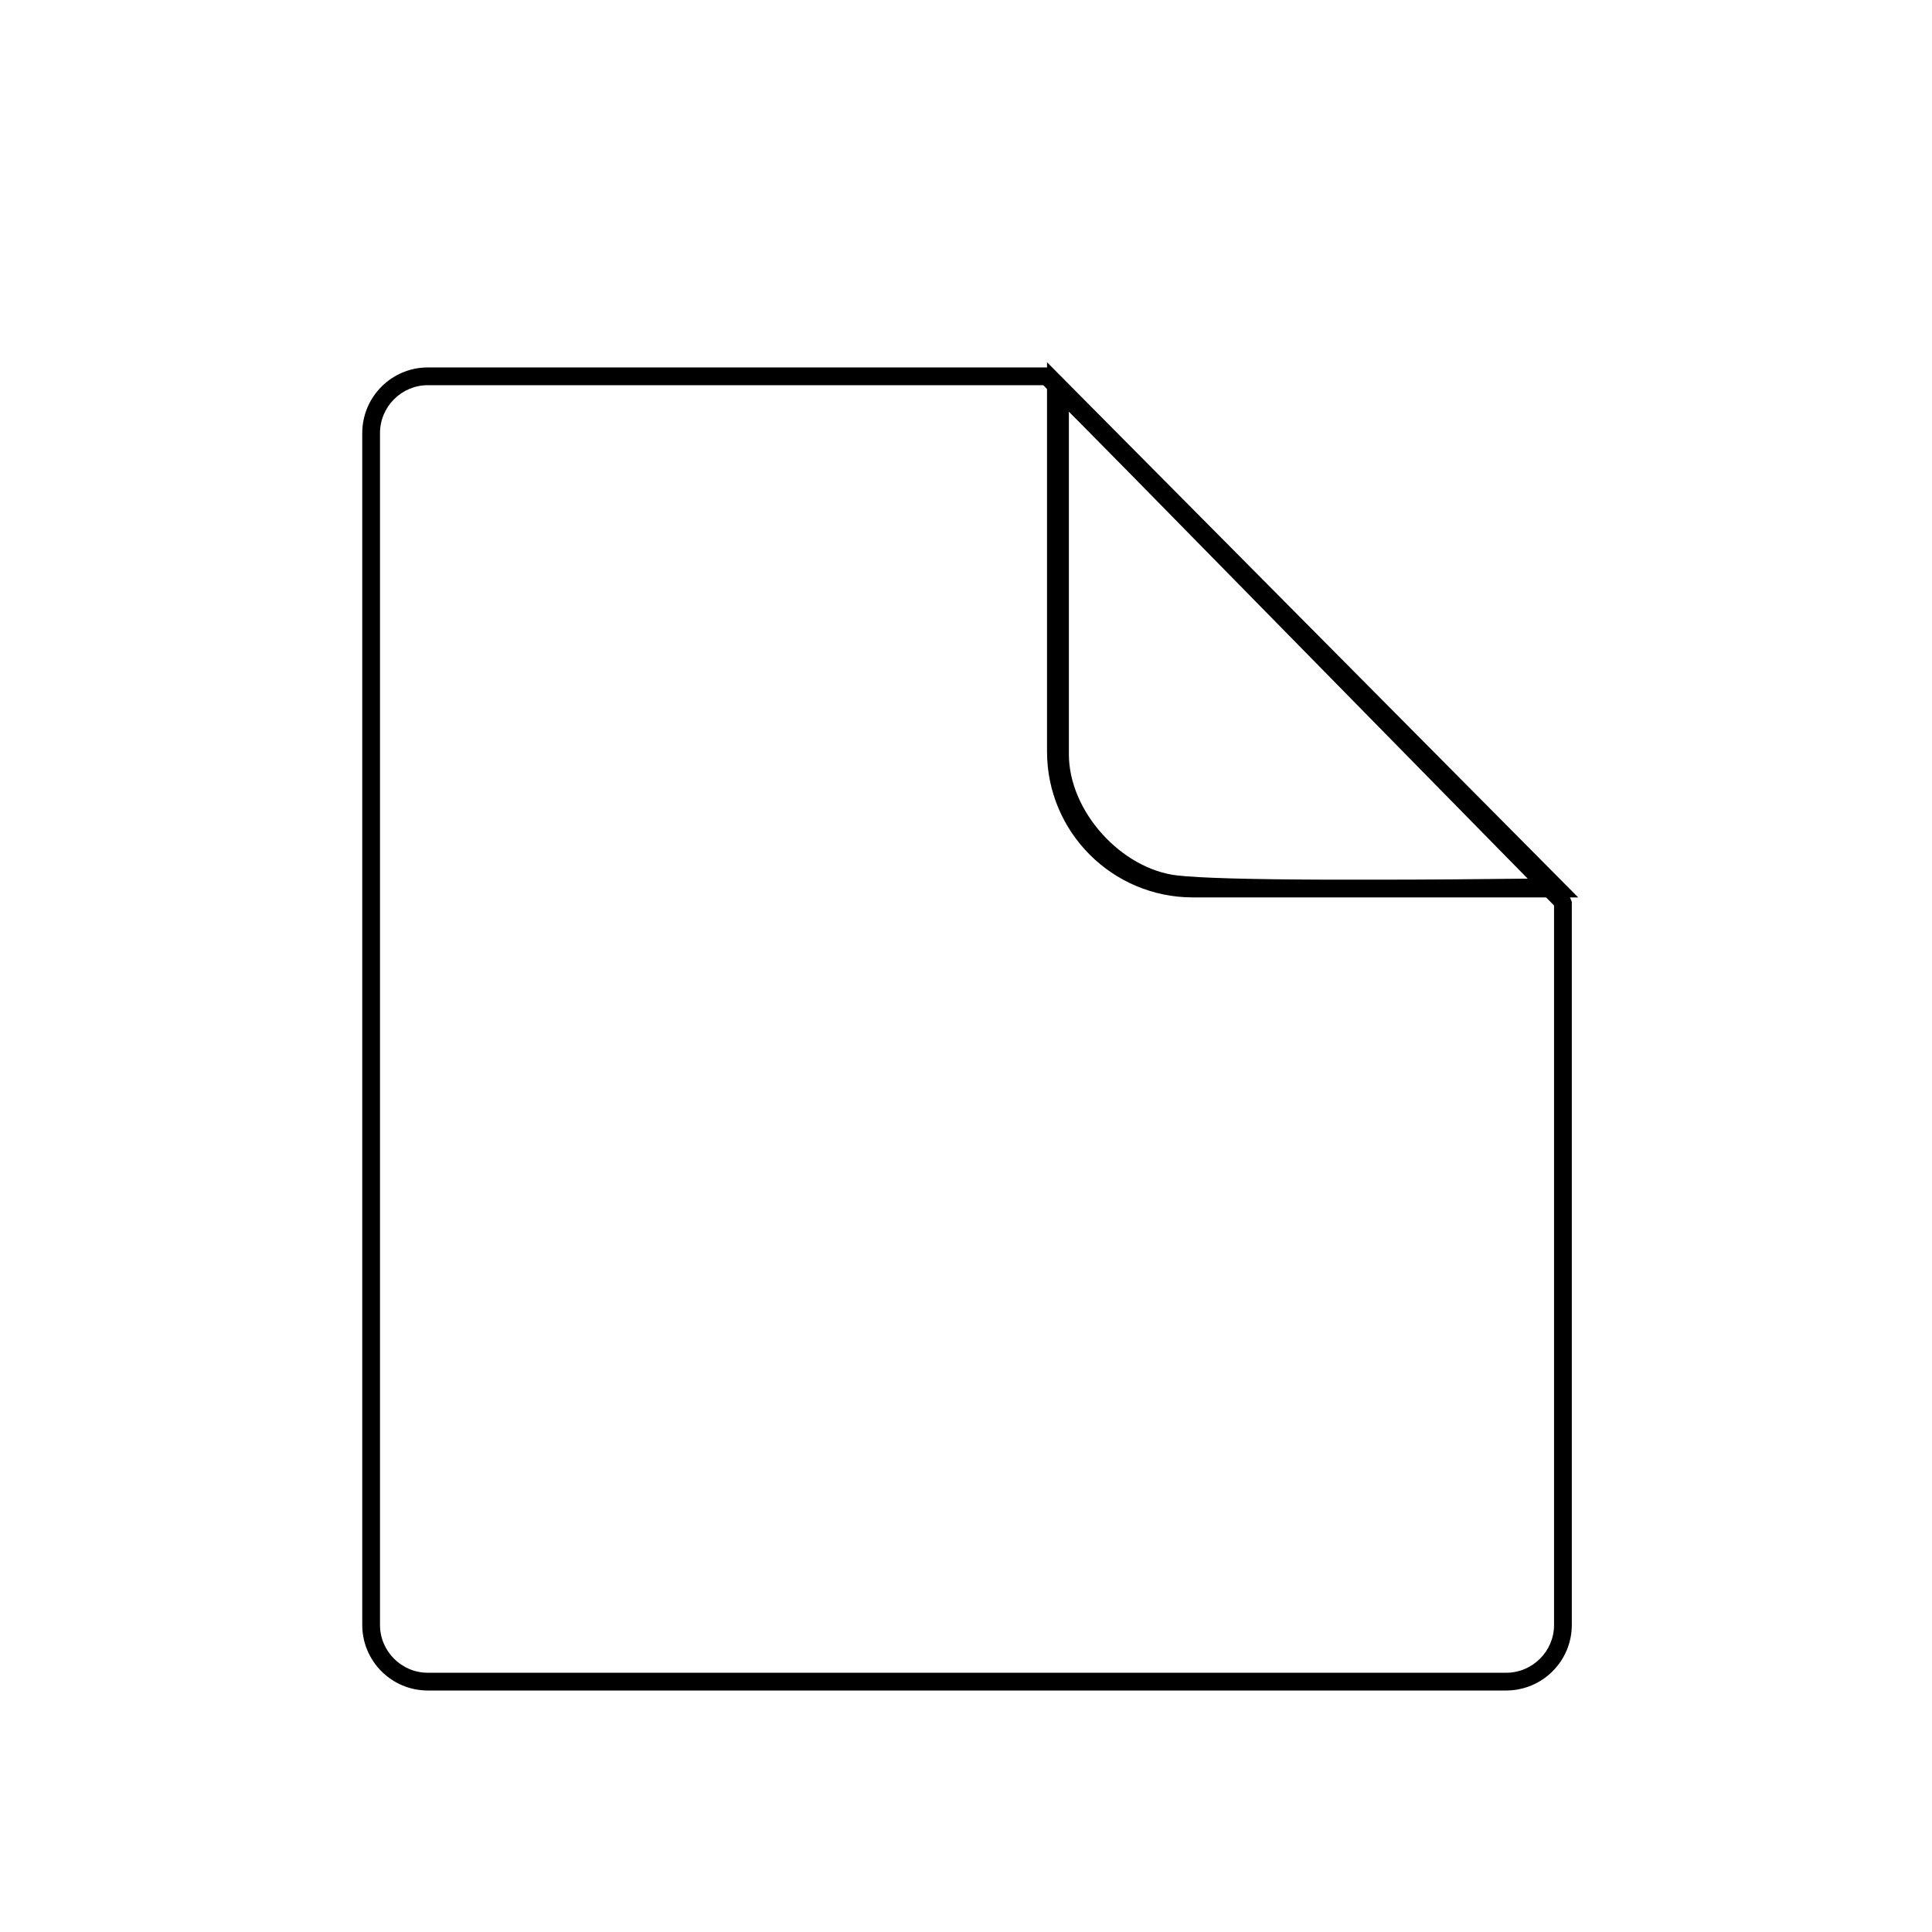
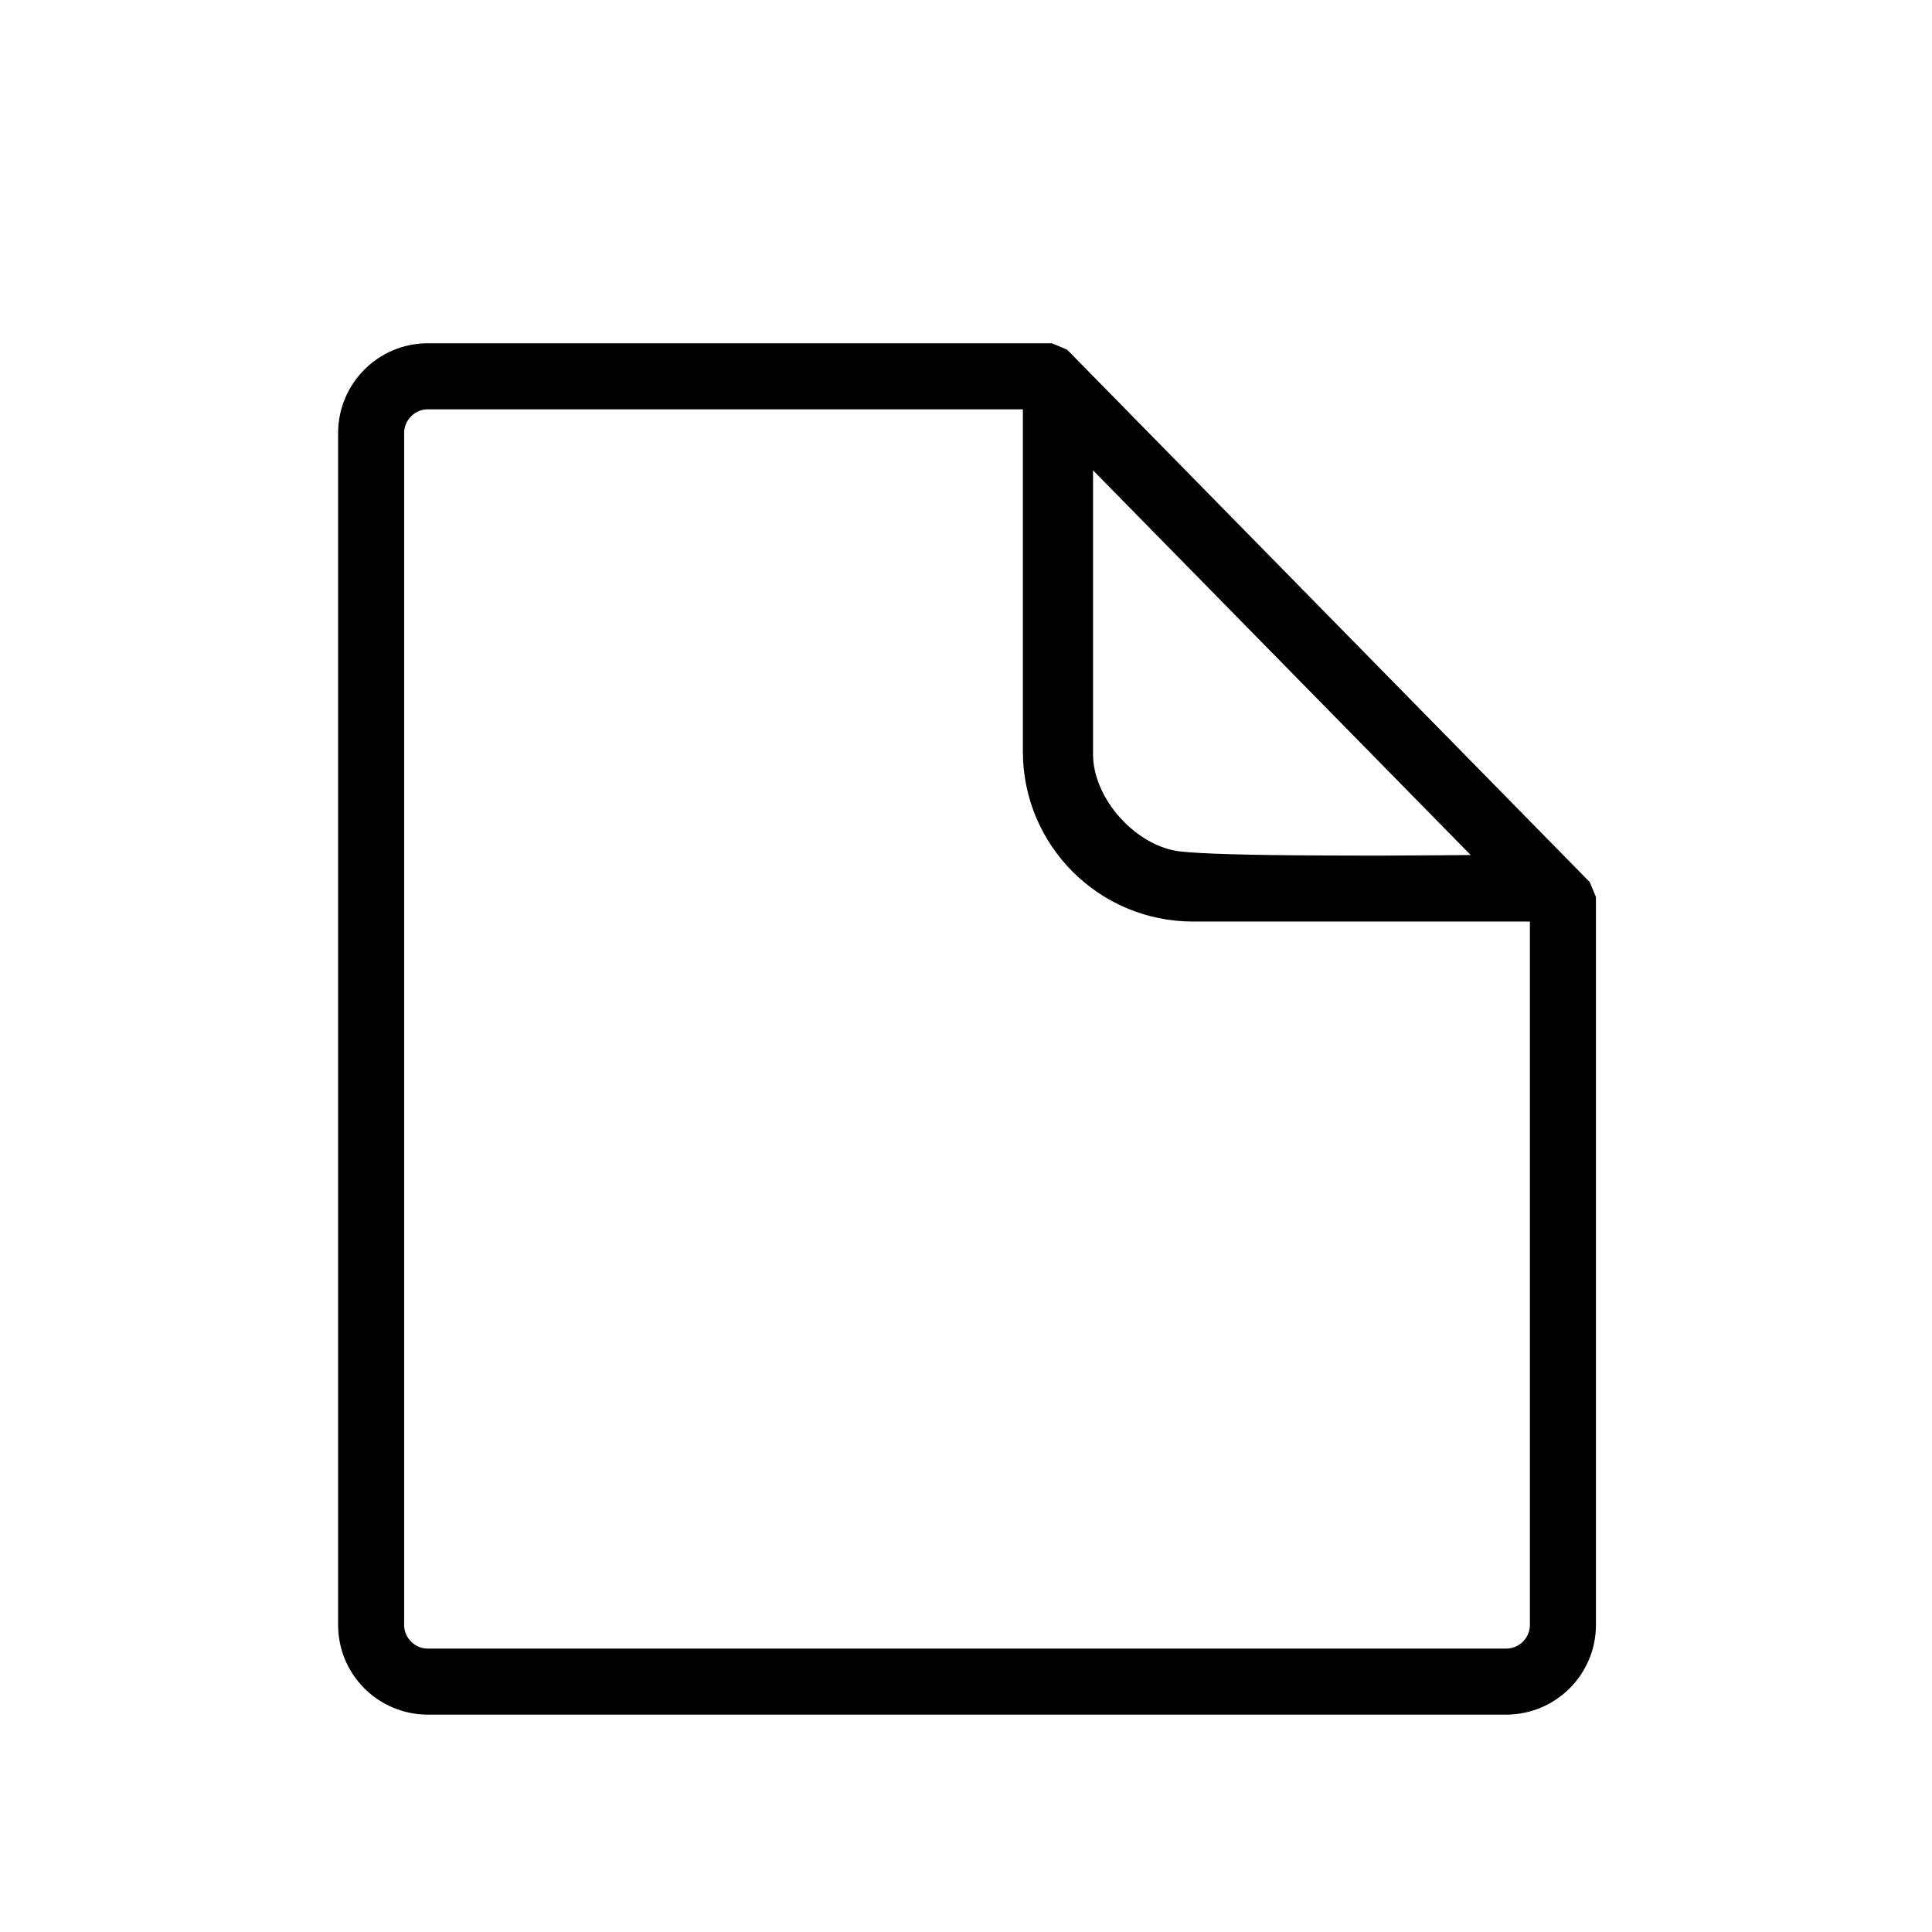
<svg xmlns="http://www.w3.org/2000/svg" width="16px" height="16px" viewBox="0 0 16 16" version="1.1">
  <g id="页面-1" stroke="none" stroke-width="1" fill="none" fill-rule="evenodd">
    <g id="folder-txt">
      <rect id="矩形" x="0" y="0" width="16" height="16" rx="1" />
-       <g id="编组-13" transform="translate(3, 3)" fill="#000000" fill-rule="nonzero">
-         <path d="M5.723,0.065 L5.671,0.043 L0.543,0.043 C0.243,0.043 -4.27435864e-15,0.287 -4.27435864e-15,0.587 L-4.27435864e-15,10.457 C-4.27435864e-15,10.757 0.243,11 0.543,11 L9.473,11 C9.773,11 10.017,10.757 10.017,10.457 L10.017,4.469 L9.996,4.417 L5.723,0.065 Z M5.64,0.19 L9.87,4.499 L9.87,10.457 C9.87,10.675 9.692,10.853 9.473,10.853 L0.543,10.853 C0.325,10.853 0.147,10.675 0.147,10.457 L0.147,0.587 C0.147,0.368 0.325,0.19 0.543,0.19 L5.64,0.19 Z" id="路径" />
-         <path d="M5.671,-2.44249065e-15 L10.07,4.432 L6.879,4.432 C6.212,4.432 5.671,3.891 5.671,3.224 L5.671,-2.44249065e-15 Z M5.852,0.409 L5.852,3.246 C5.852,3.721 6.288,4.197 6.749,4.25 C6.93,4.271 7.345,4.283 7.994,4.285 L8.412,4.285 C8.783,4.285 9.213,4.282 9.702,4.276 L5.852,0.409 Z" id="形状结合" />
+       <g id="编组-13" transform="translate(3, 3.042807)" fill="#000000" fill-rule="nonzero" stroke="#000000" stroke-width="0.4">
+         <path d="M5.723,0.022 L5.671,0 L0.543,0 C0.243,0 0,0.244 0,0.544 L0,10.414 C0,10.714 0.243,10.957 0.543,10.957 L9.473,10.957 C9.773,10.957 10.017,10.714 10.017,10.414 L10.017,4.426 L9.996,4.375 L5.723,0.022 Z M5.64,0.147 L9.87,4.456 L9.87,10.414 C9.87,10.633 9.692,10.81 9.473,10.81 L0.543,10.81 C0.325,10.81 0.147,10.633 0.147,10.414 L0.147,0.544 C0.147,0.325 0.325,0.147 0.543,0.147 L5.64,0.147 Z" id="路径" />
+         <path d="M5.671,0.3 L5.852,0.484 L5.852,3.203 C5.852,3.678 6.288,4.154 6.749,4.207 C6.93,4.228 7.345,4.24 7.994,4.242 L8.412,4.243 C8.744,4.242 9.123,4.239 9.548,4.235 L9.702,4.389 L6.879,4.389 C6.212,4.389 5.671,3.848 5.671,3.181 L5.671,0.3 Z" id="形状结合" />
      </g>
    </g>
  </g>
</svg>
